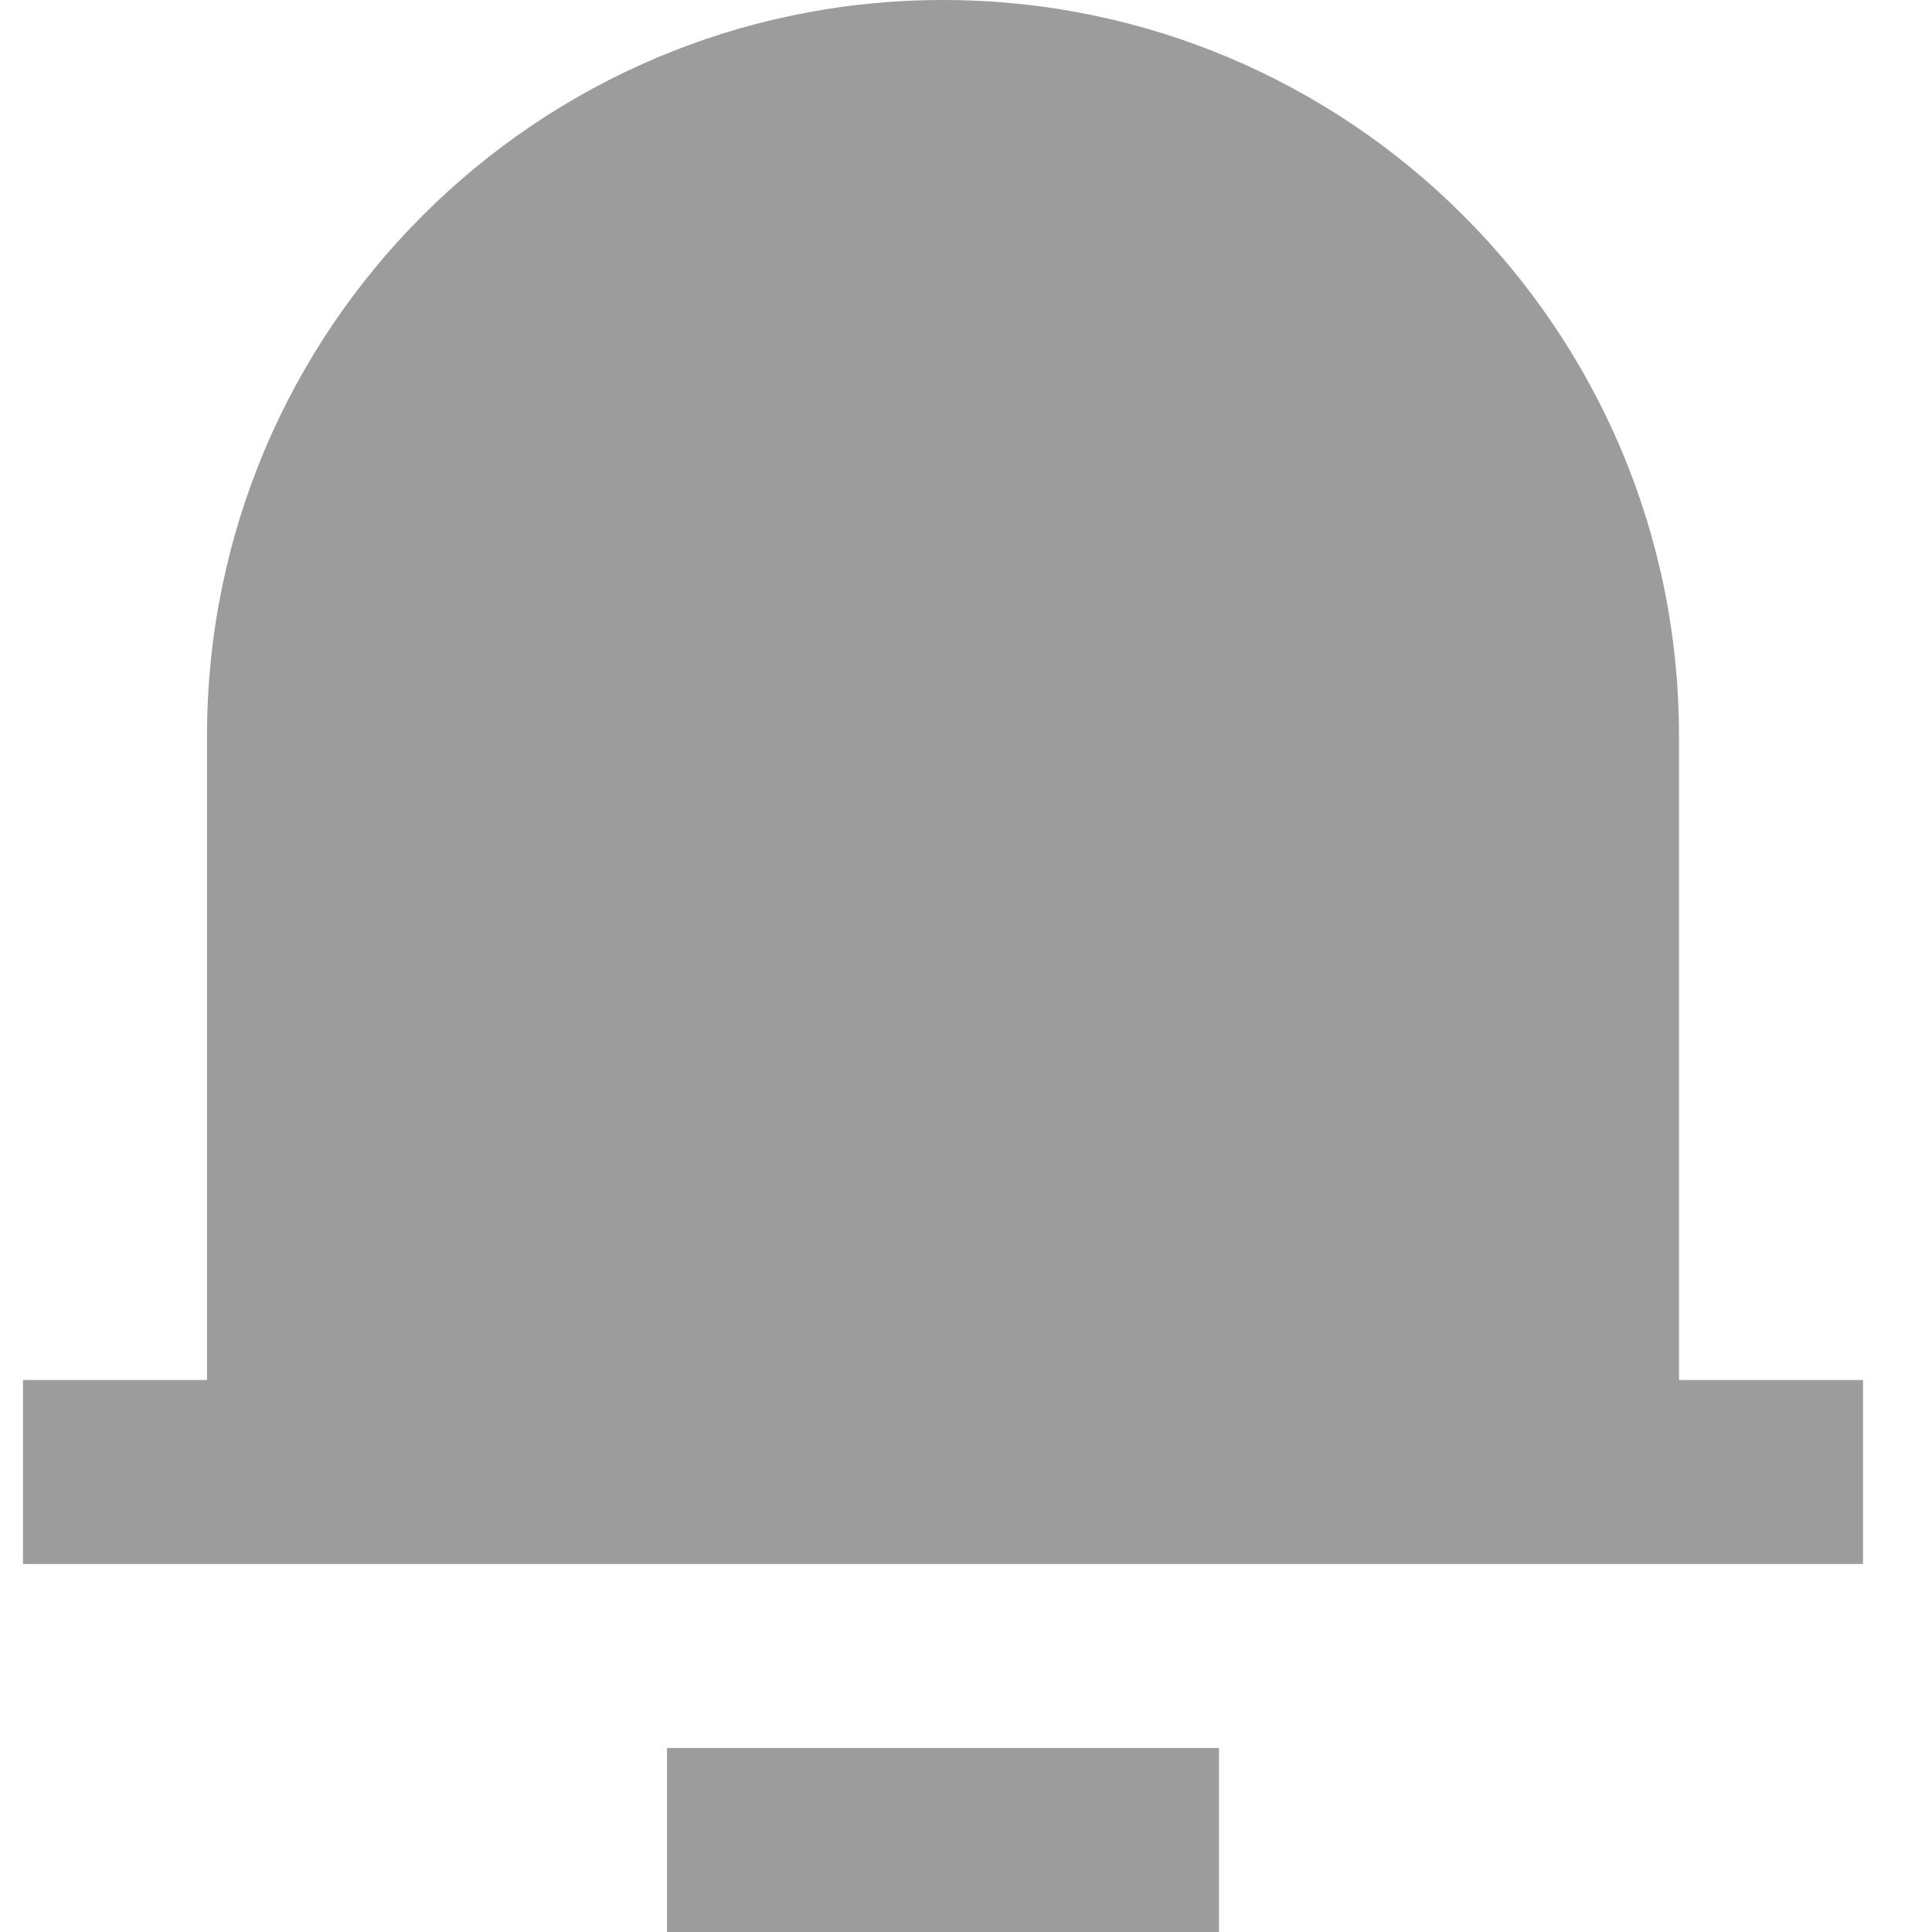
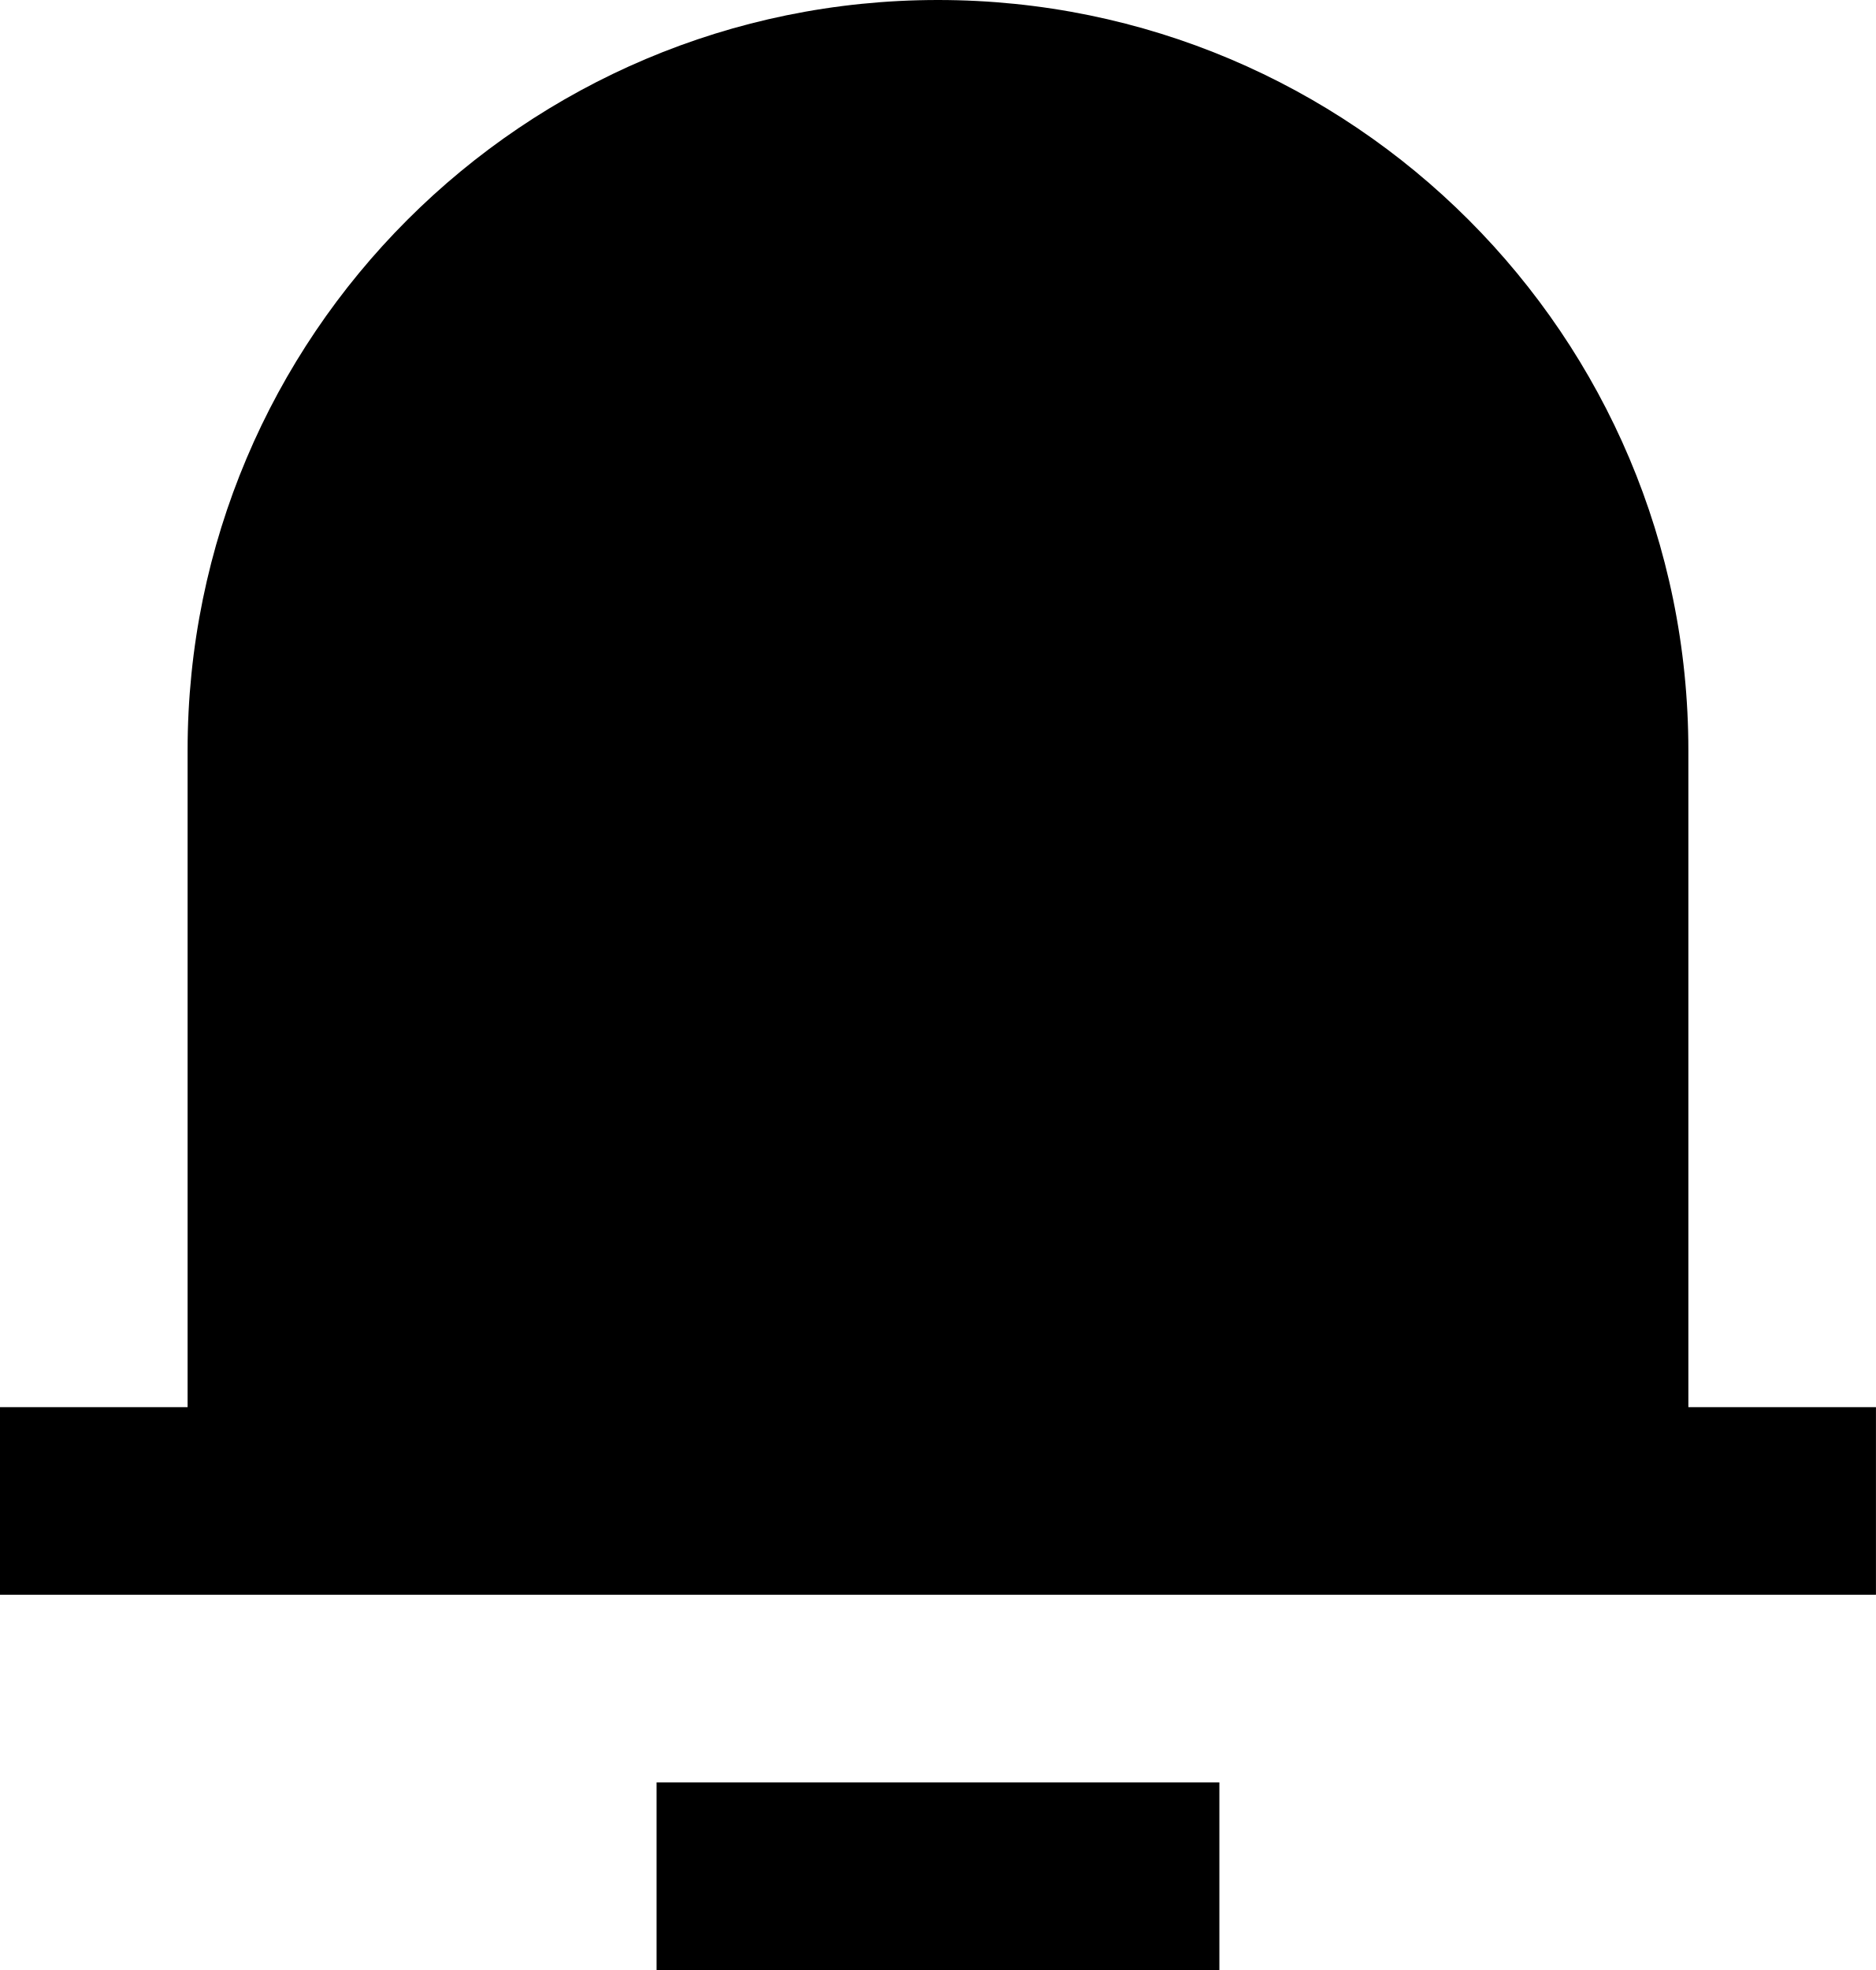
- <svg xmlns="http://www.w3.org/2000/svg" width="21" height="21" viewBox="0 0 21 21" fill="none">
-   <path id="Vector" d="M18.25 15H20.25V17H0.25V15H2.25V8C2.25 3.582 5.832 0 10.25 0C14.668 0 18.25 3.582 18.25 8V15ZM7.25 19H13.25V21H7.25V19Z" fill="#9C9C9C" />
+ <svg xmlns="http://www.w3.org/2000/svg" width="20" height="21" viewBox="0 0 20 21" fill="none">
+   <path d="M18 15H20V17H0V15H2V8C2 3.582 5.582 0 10 0C14.418 0 18 3.582 18 8V15ZM7 19H13V21H7V19Z" fill="black" />
</svg>
